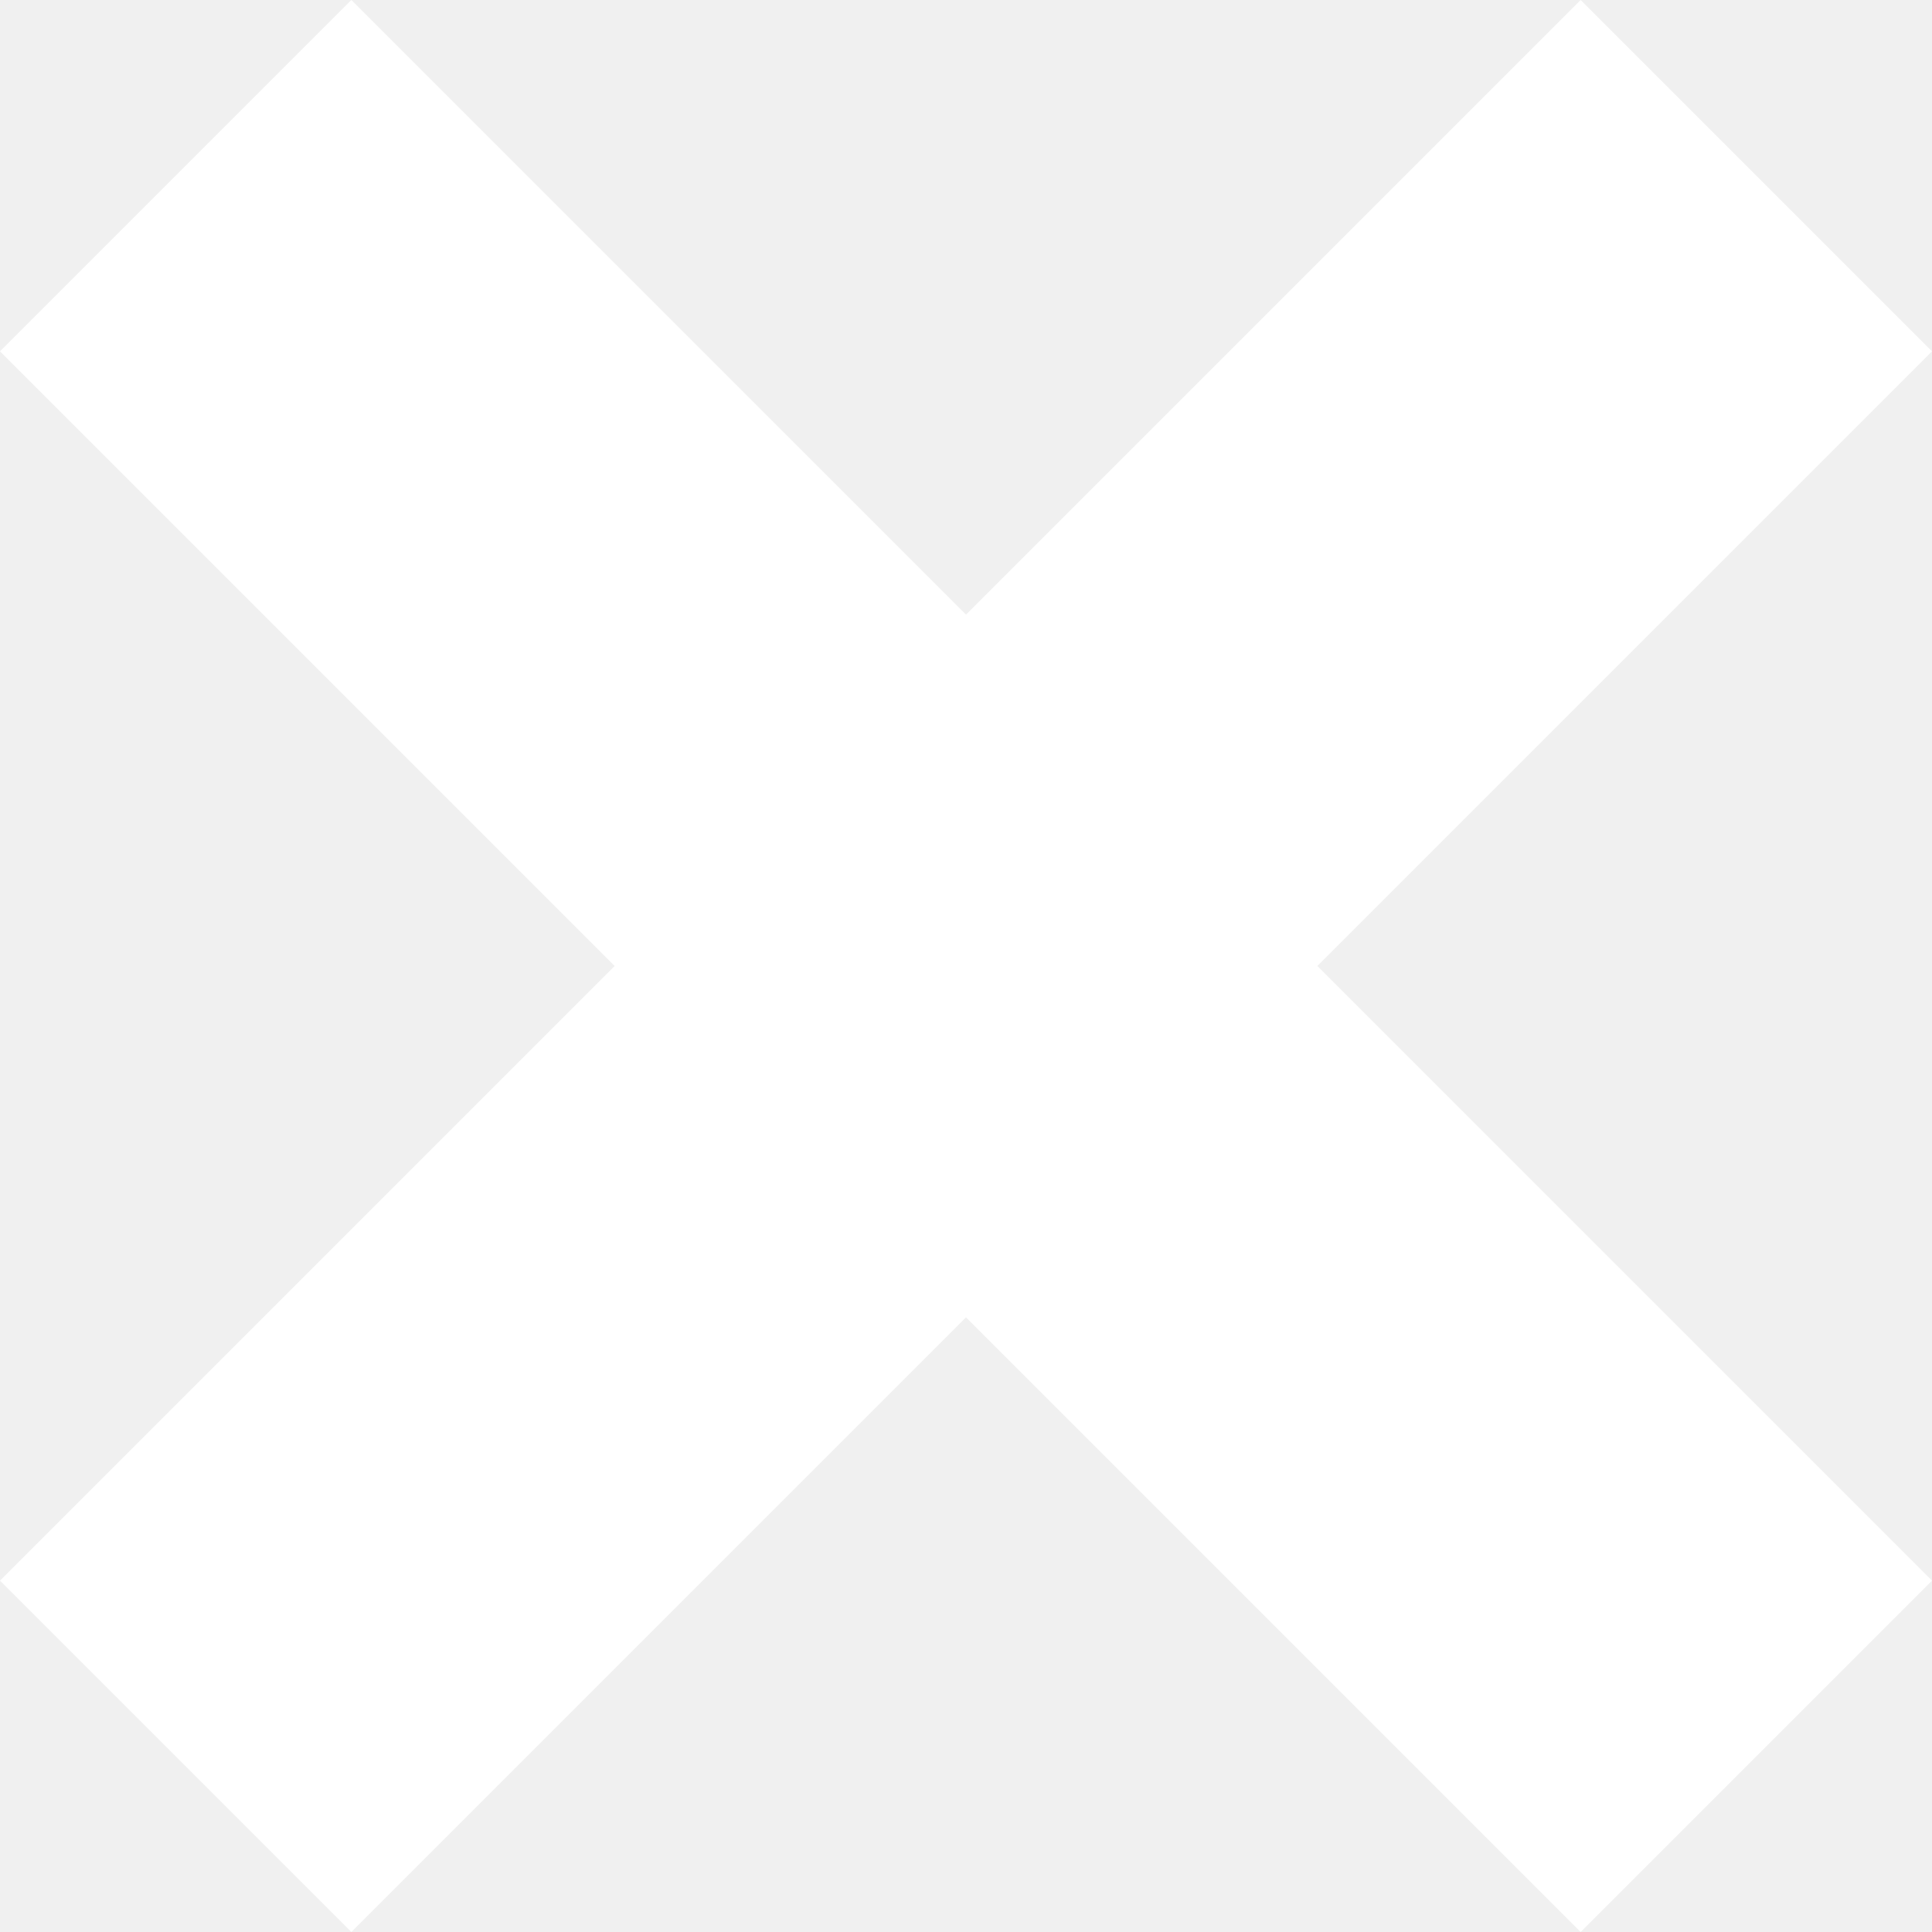
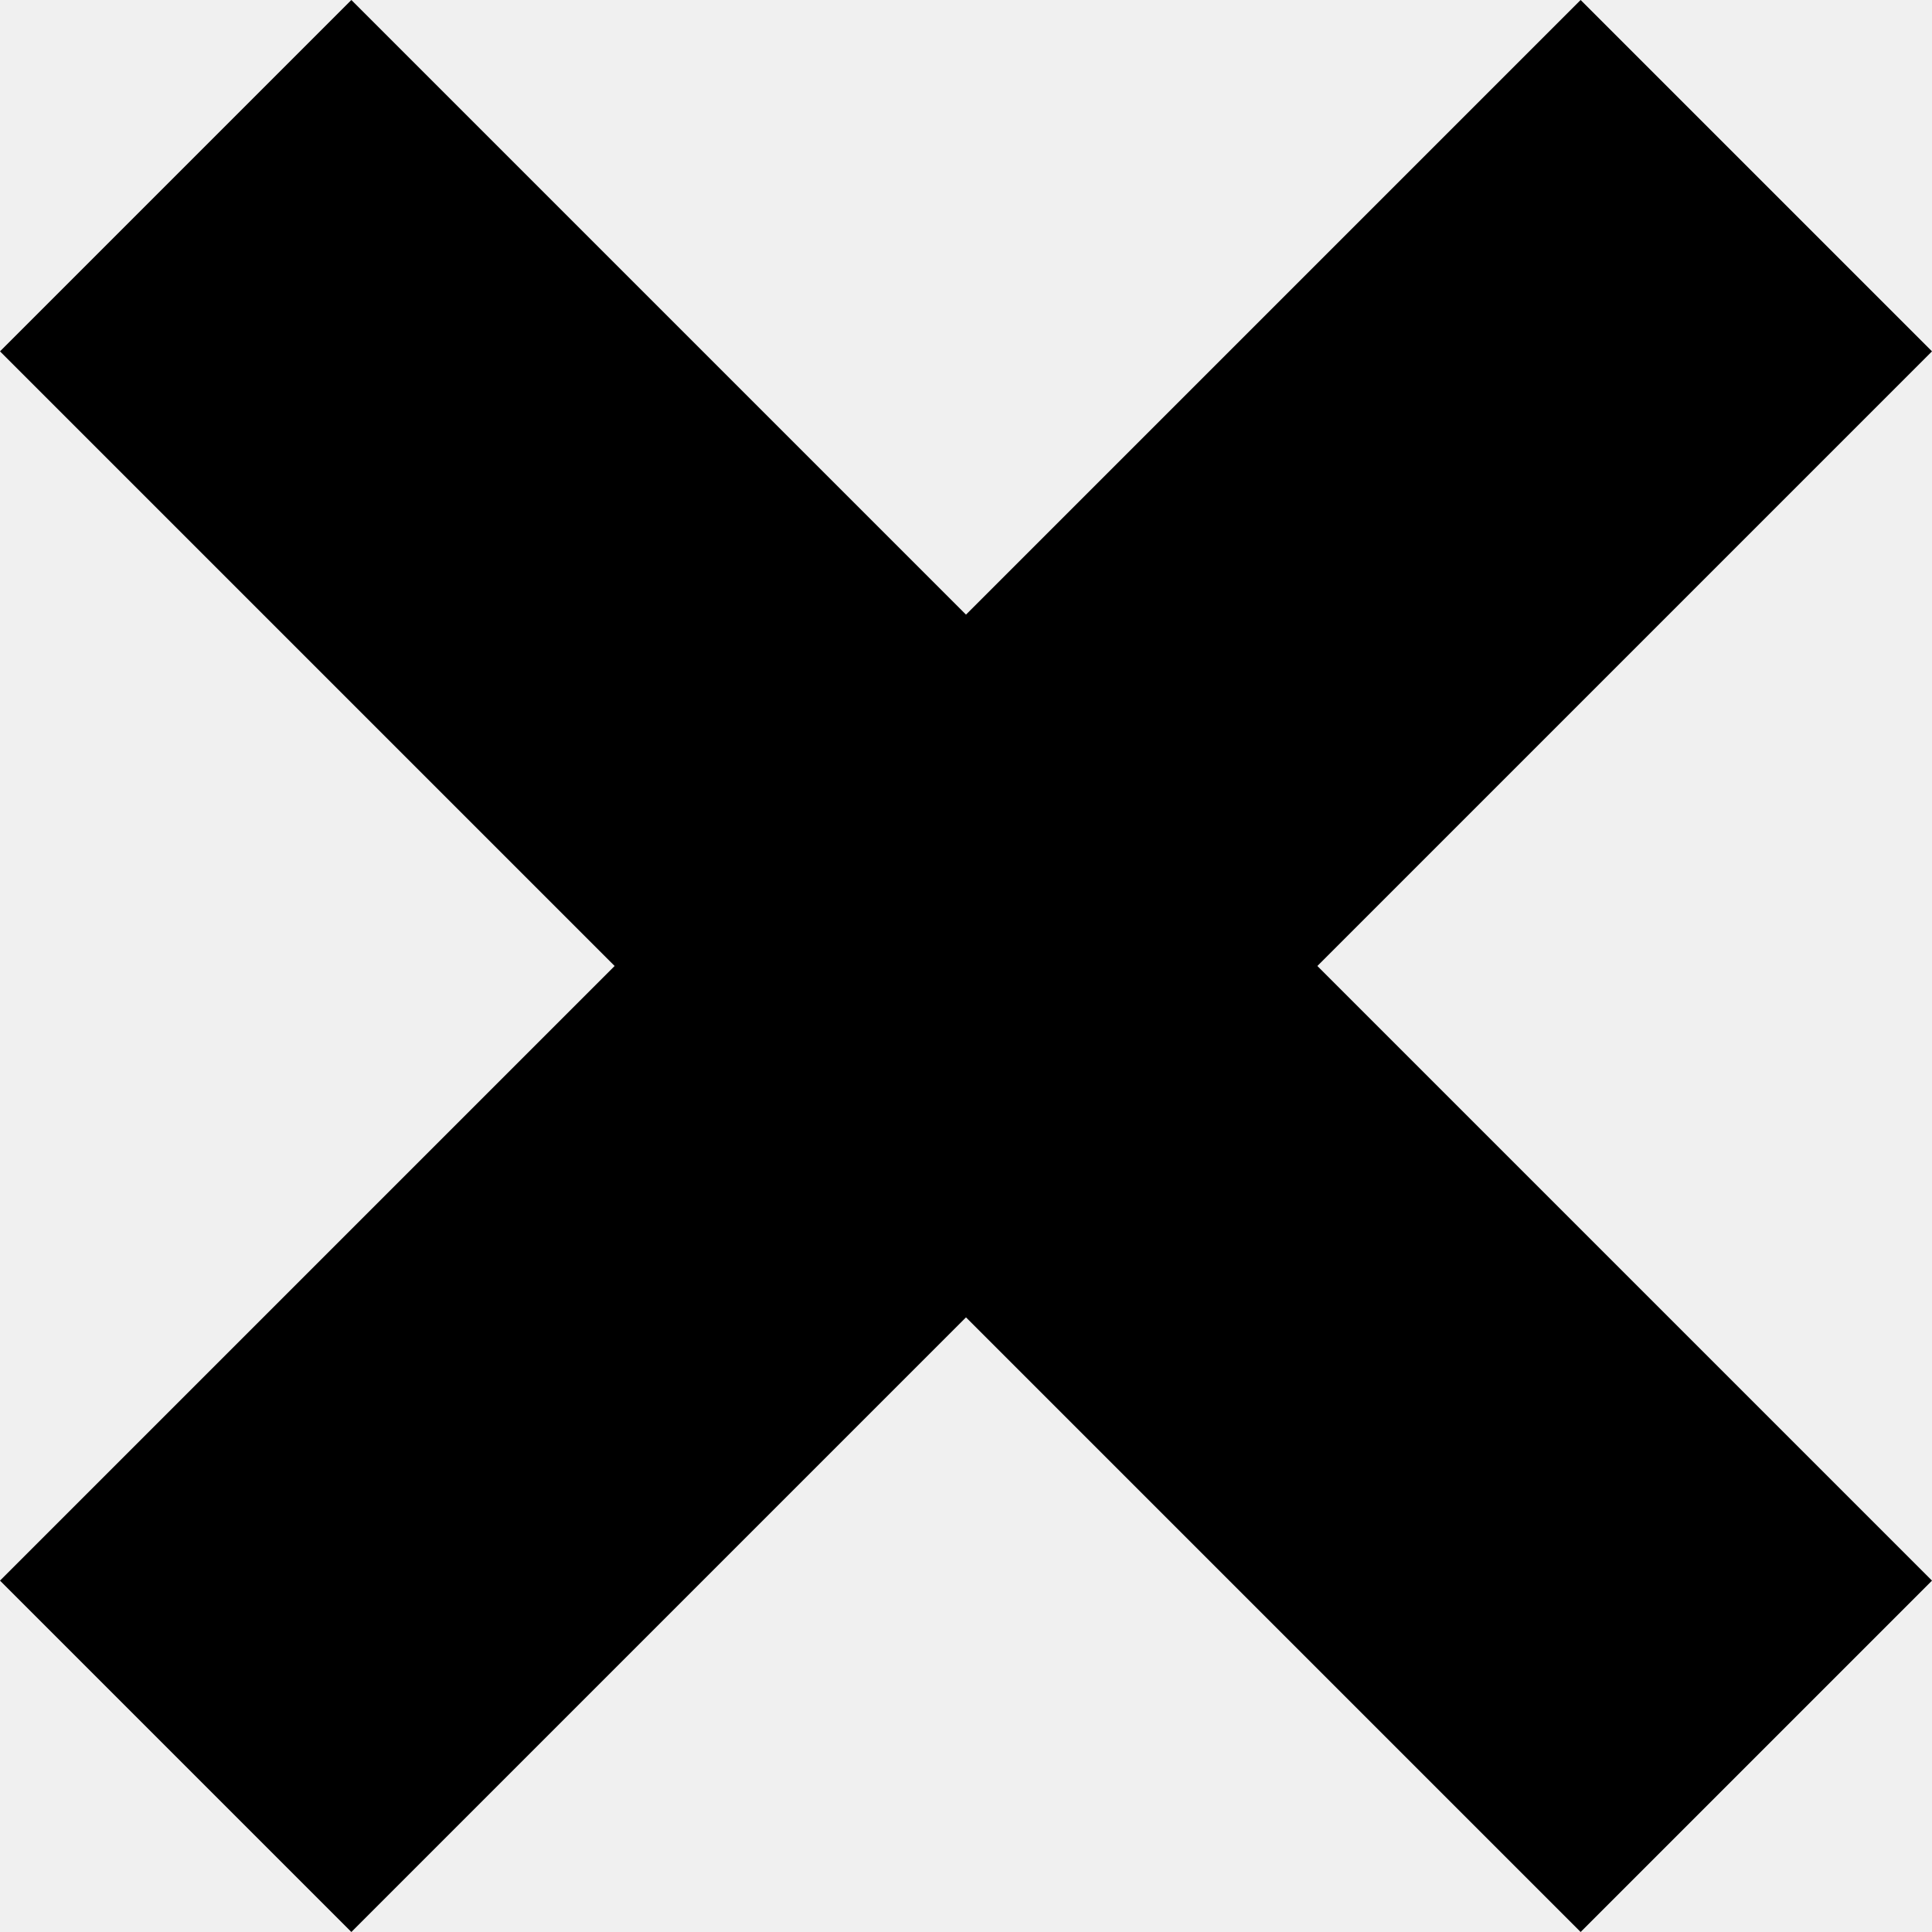
- <svg xmlns="http://www.w3.org/2000/svg" width="15" height="15" fill="none">
-   <path d="M15 2.728L12.272 0 7.5 4.772 2.728 0 0 2.728 4.772 7.5 0 12.272 2.728 15 7.5 10.228 12.272 15 15 12.272 10.228 7.5 15 2.728z" fill="#fff" />
+ <svg xmlns="http://www.w3.org/2000/svg" width="15" height="15">
+   <path d="M15 2.728L12.272 0 7.5 4.772 2.728 0 0 2.728 4.772 7.5 0 12.272 2.728 15 7.5 10.228 12.272 15 15 12.272 10.228 7.5 15 2.728z" />
</svg>
